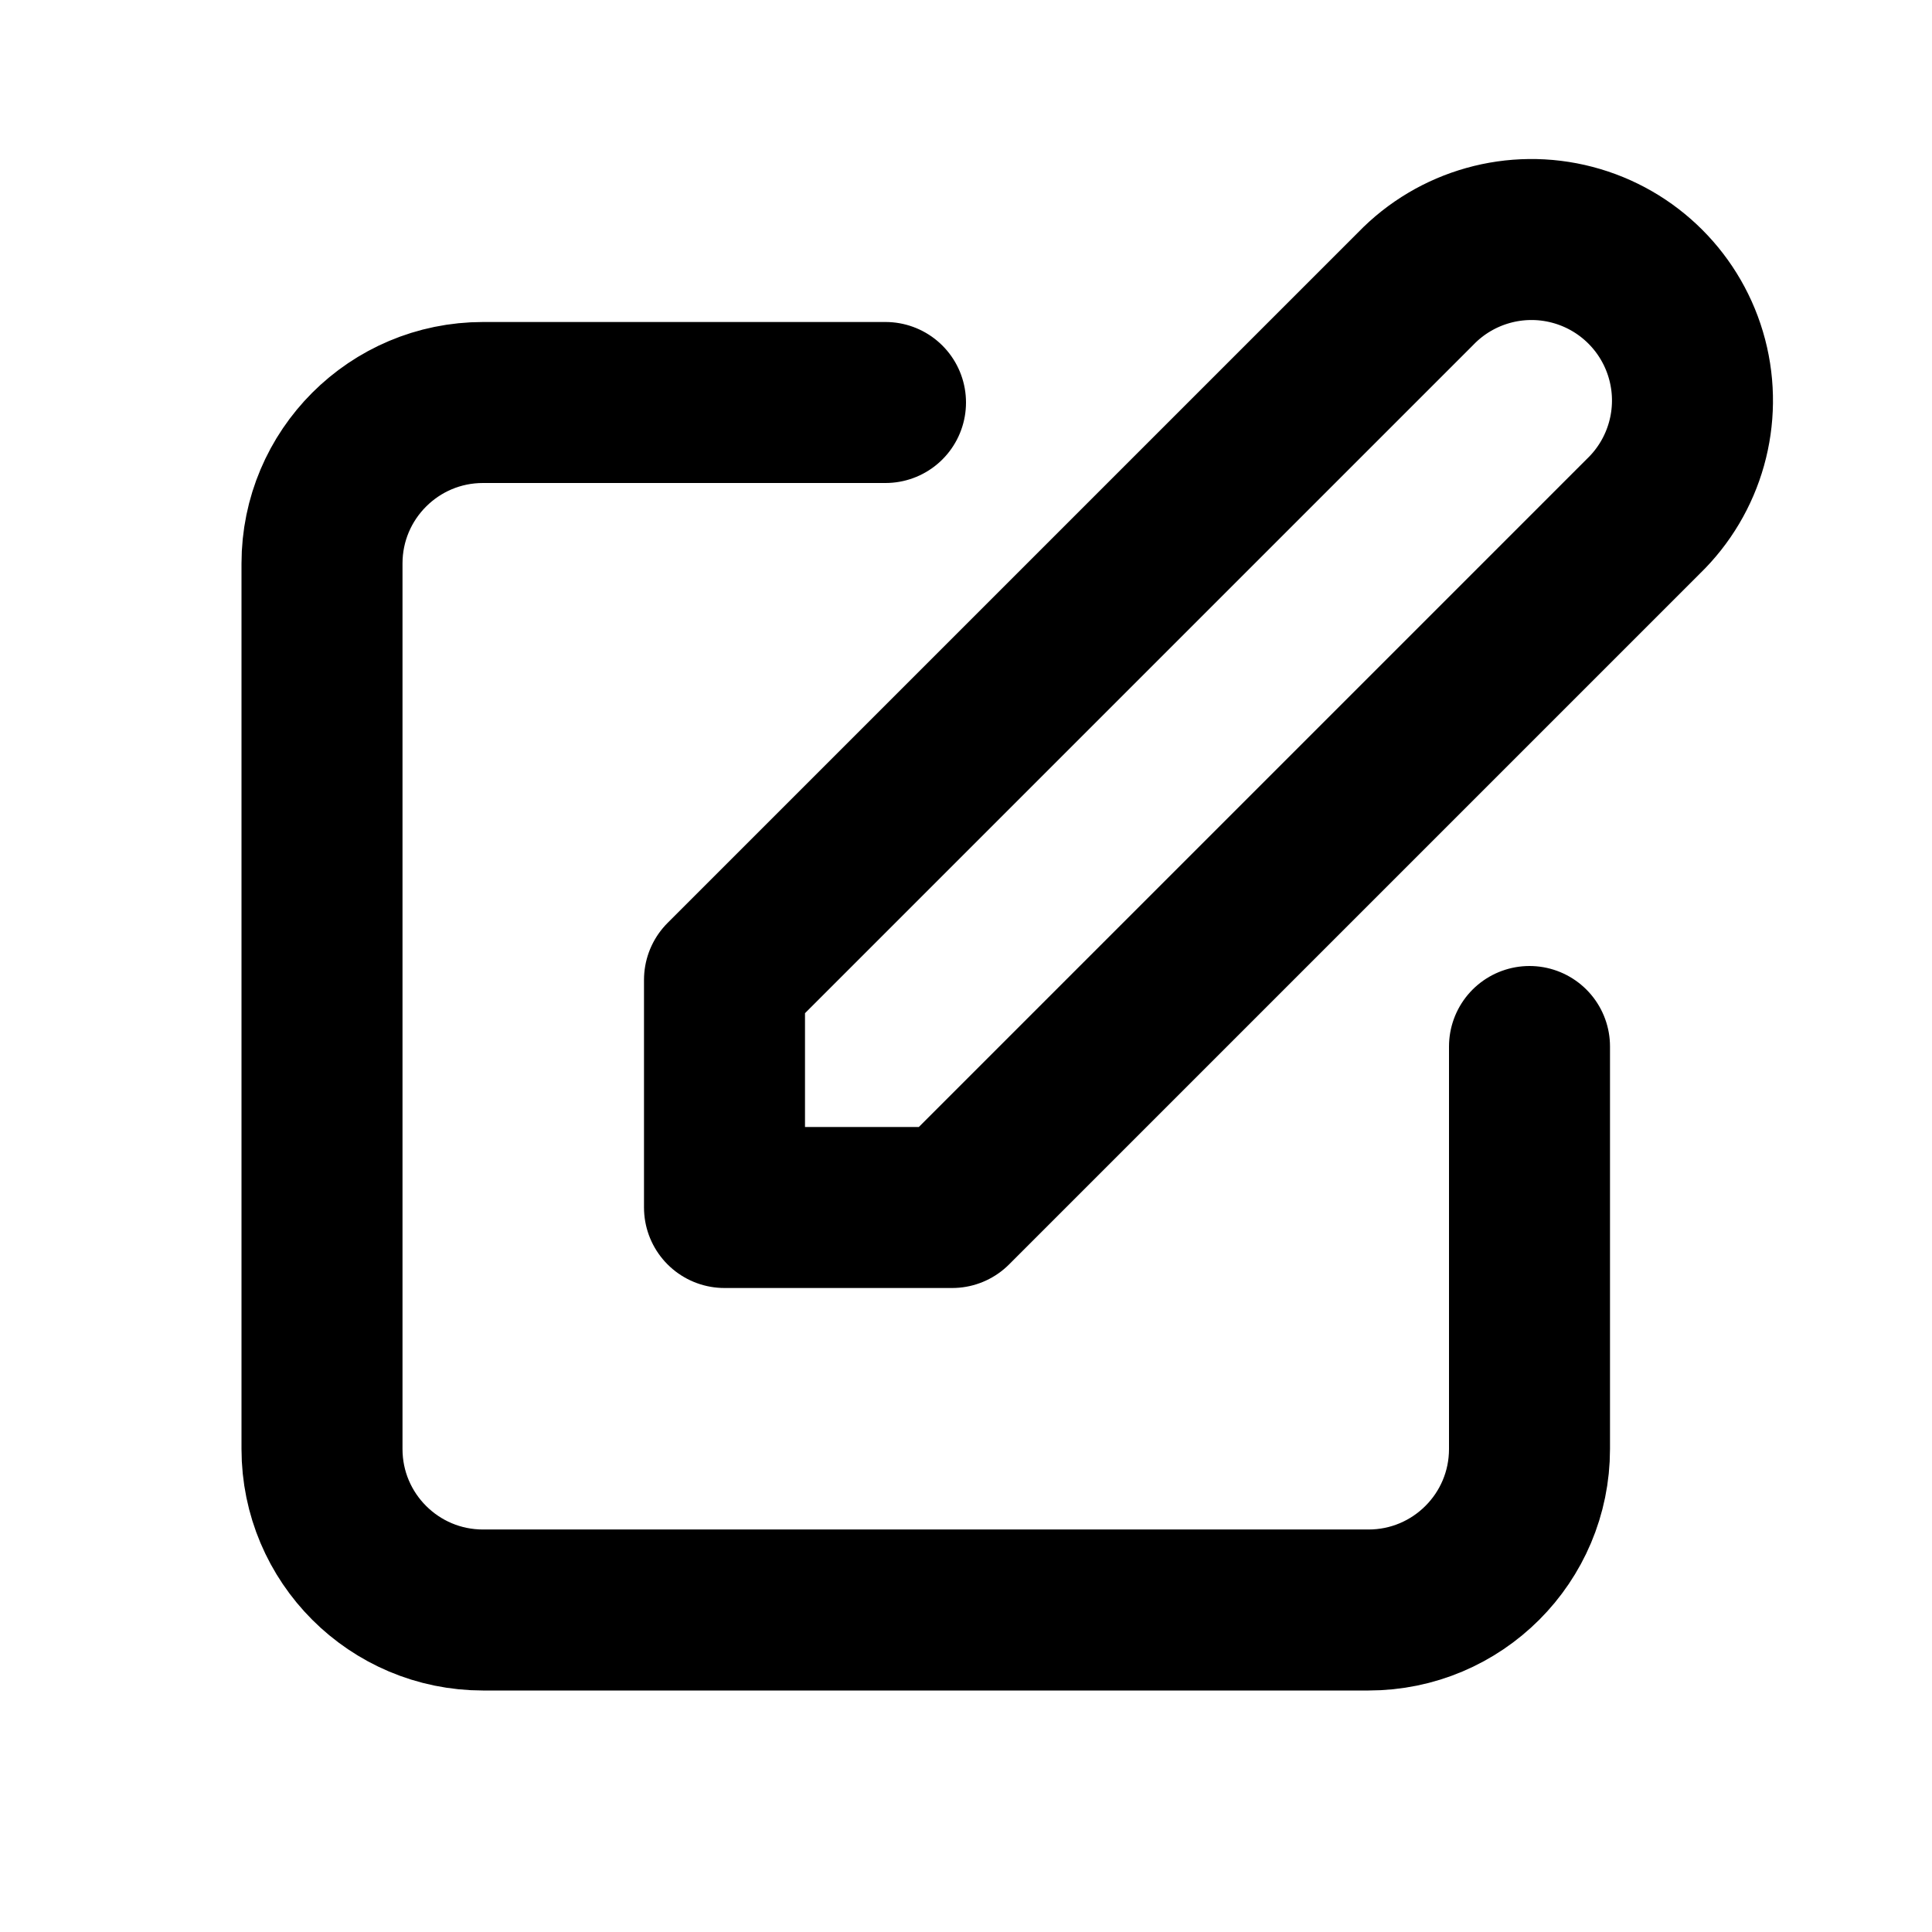
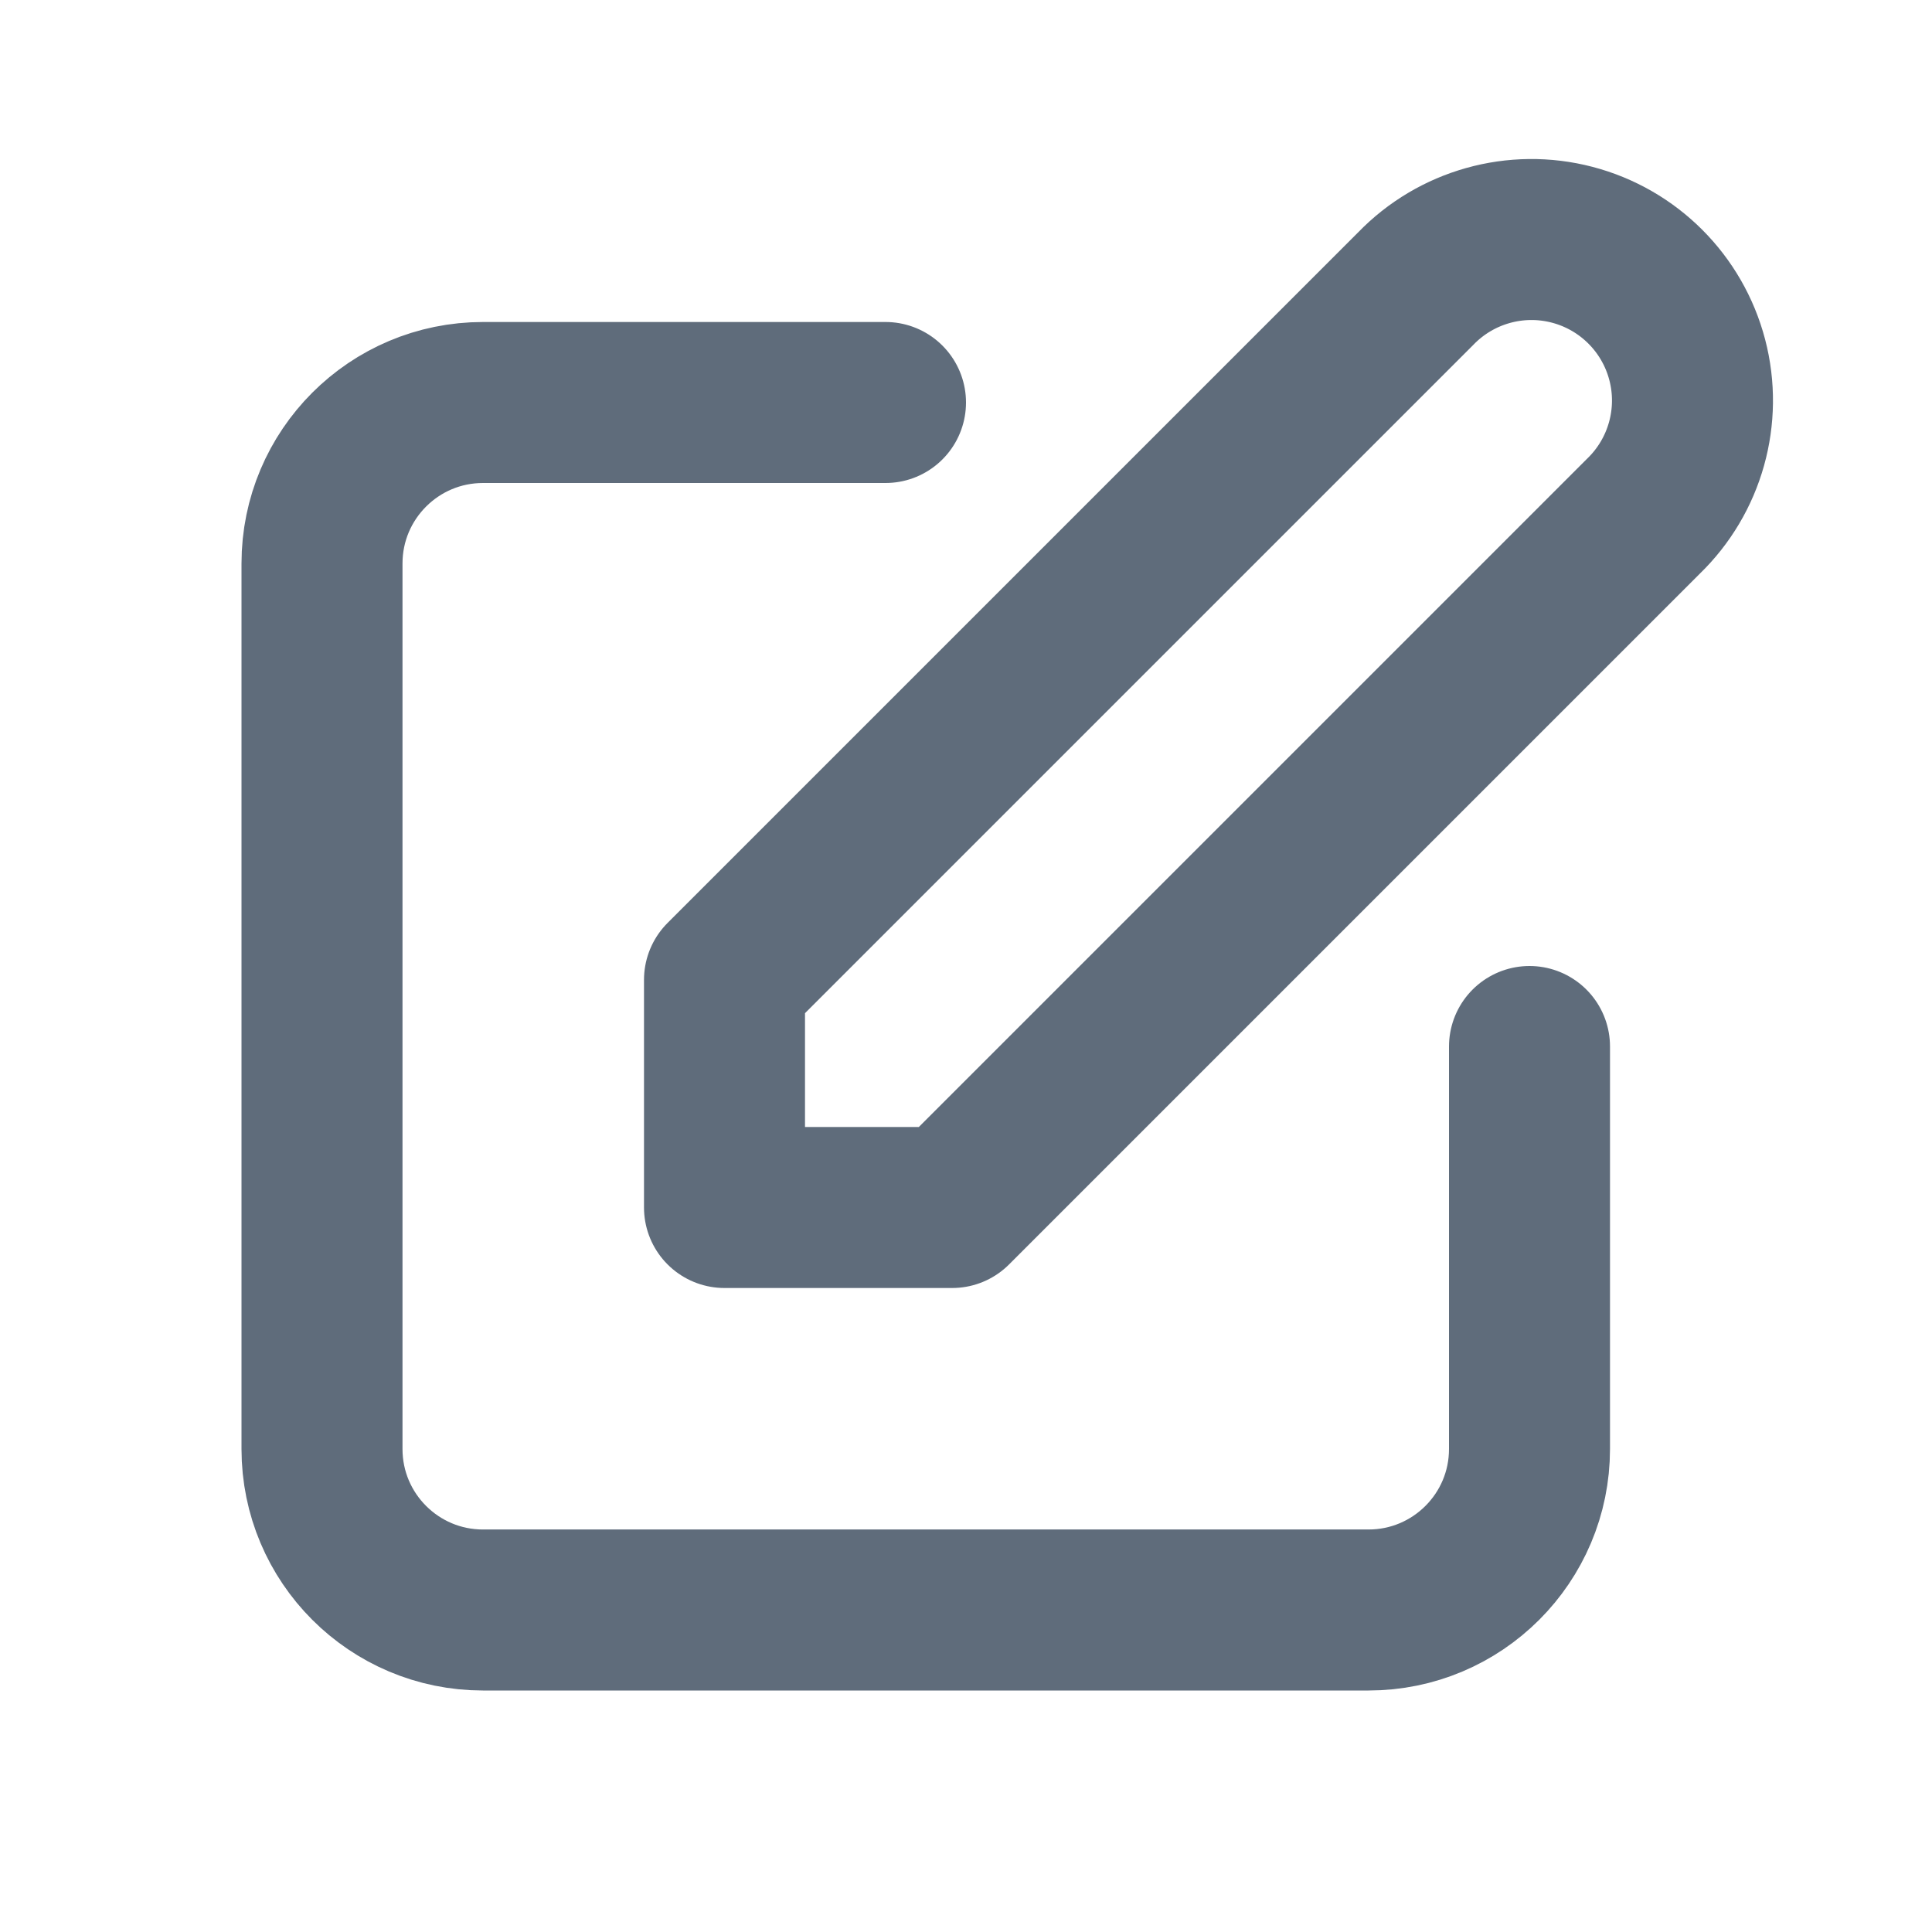
- <svg xmlns="http://www.w3.org/2000/svg" class="w-6 h-6" fill="none" stroke="currentColor" viewBox="0 0 24 24">
+ <svg xmlns="http://www.w3.org/2000/svg" class="w-6 h-6" fill="none" stroke="#5F6C7B" viewBox="0 0 24 24">
  <path stroke-linecap="round" stroke-linejoin="round" stroke-width="2" d="M11 5H6a2 2 0 00-2 2v11a2 2 0 002 2h11a2 2 0 002-2v-5m-1.414-9.414a2 2 0 112.828 2.828L11.828 15H9v-2.828l8.586-8.586z" />
</svg>
